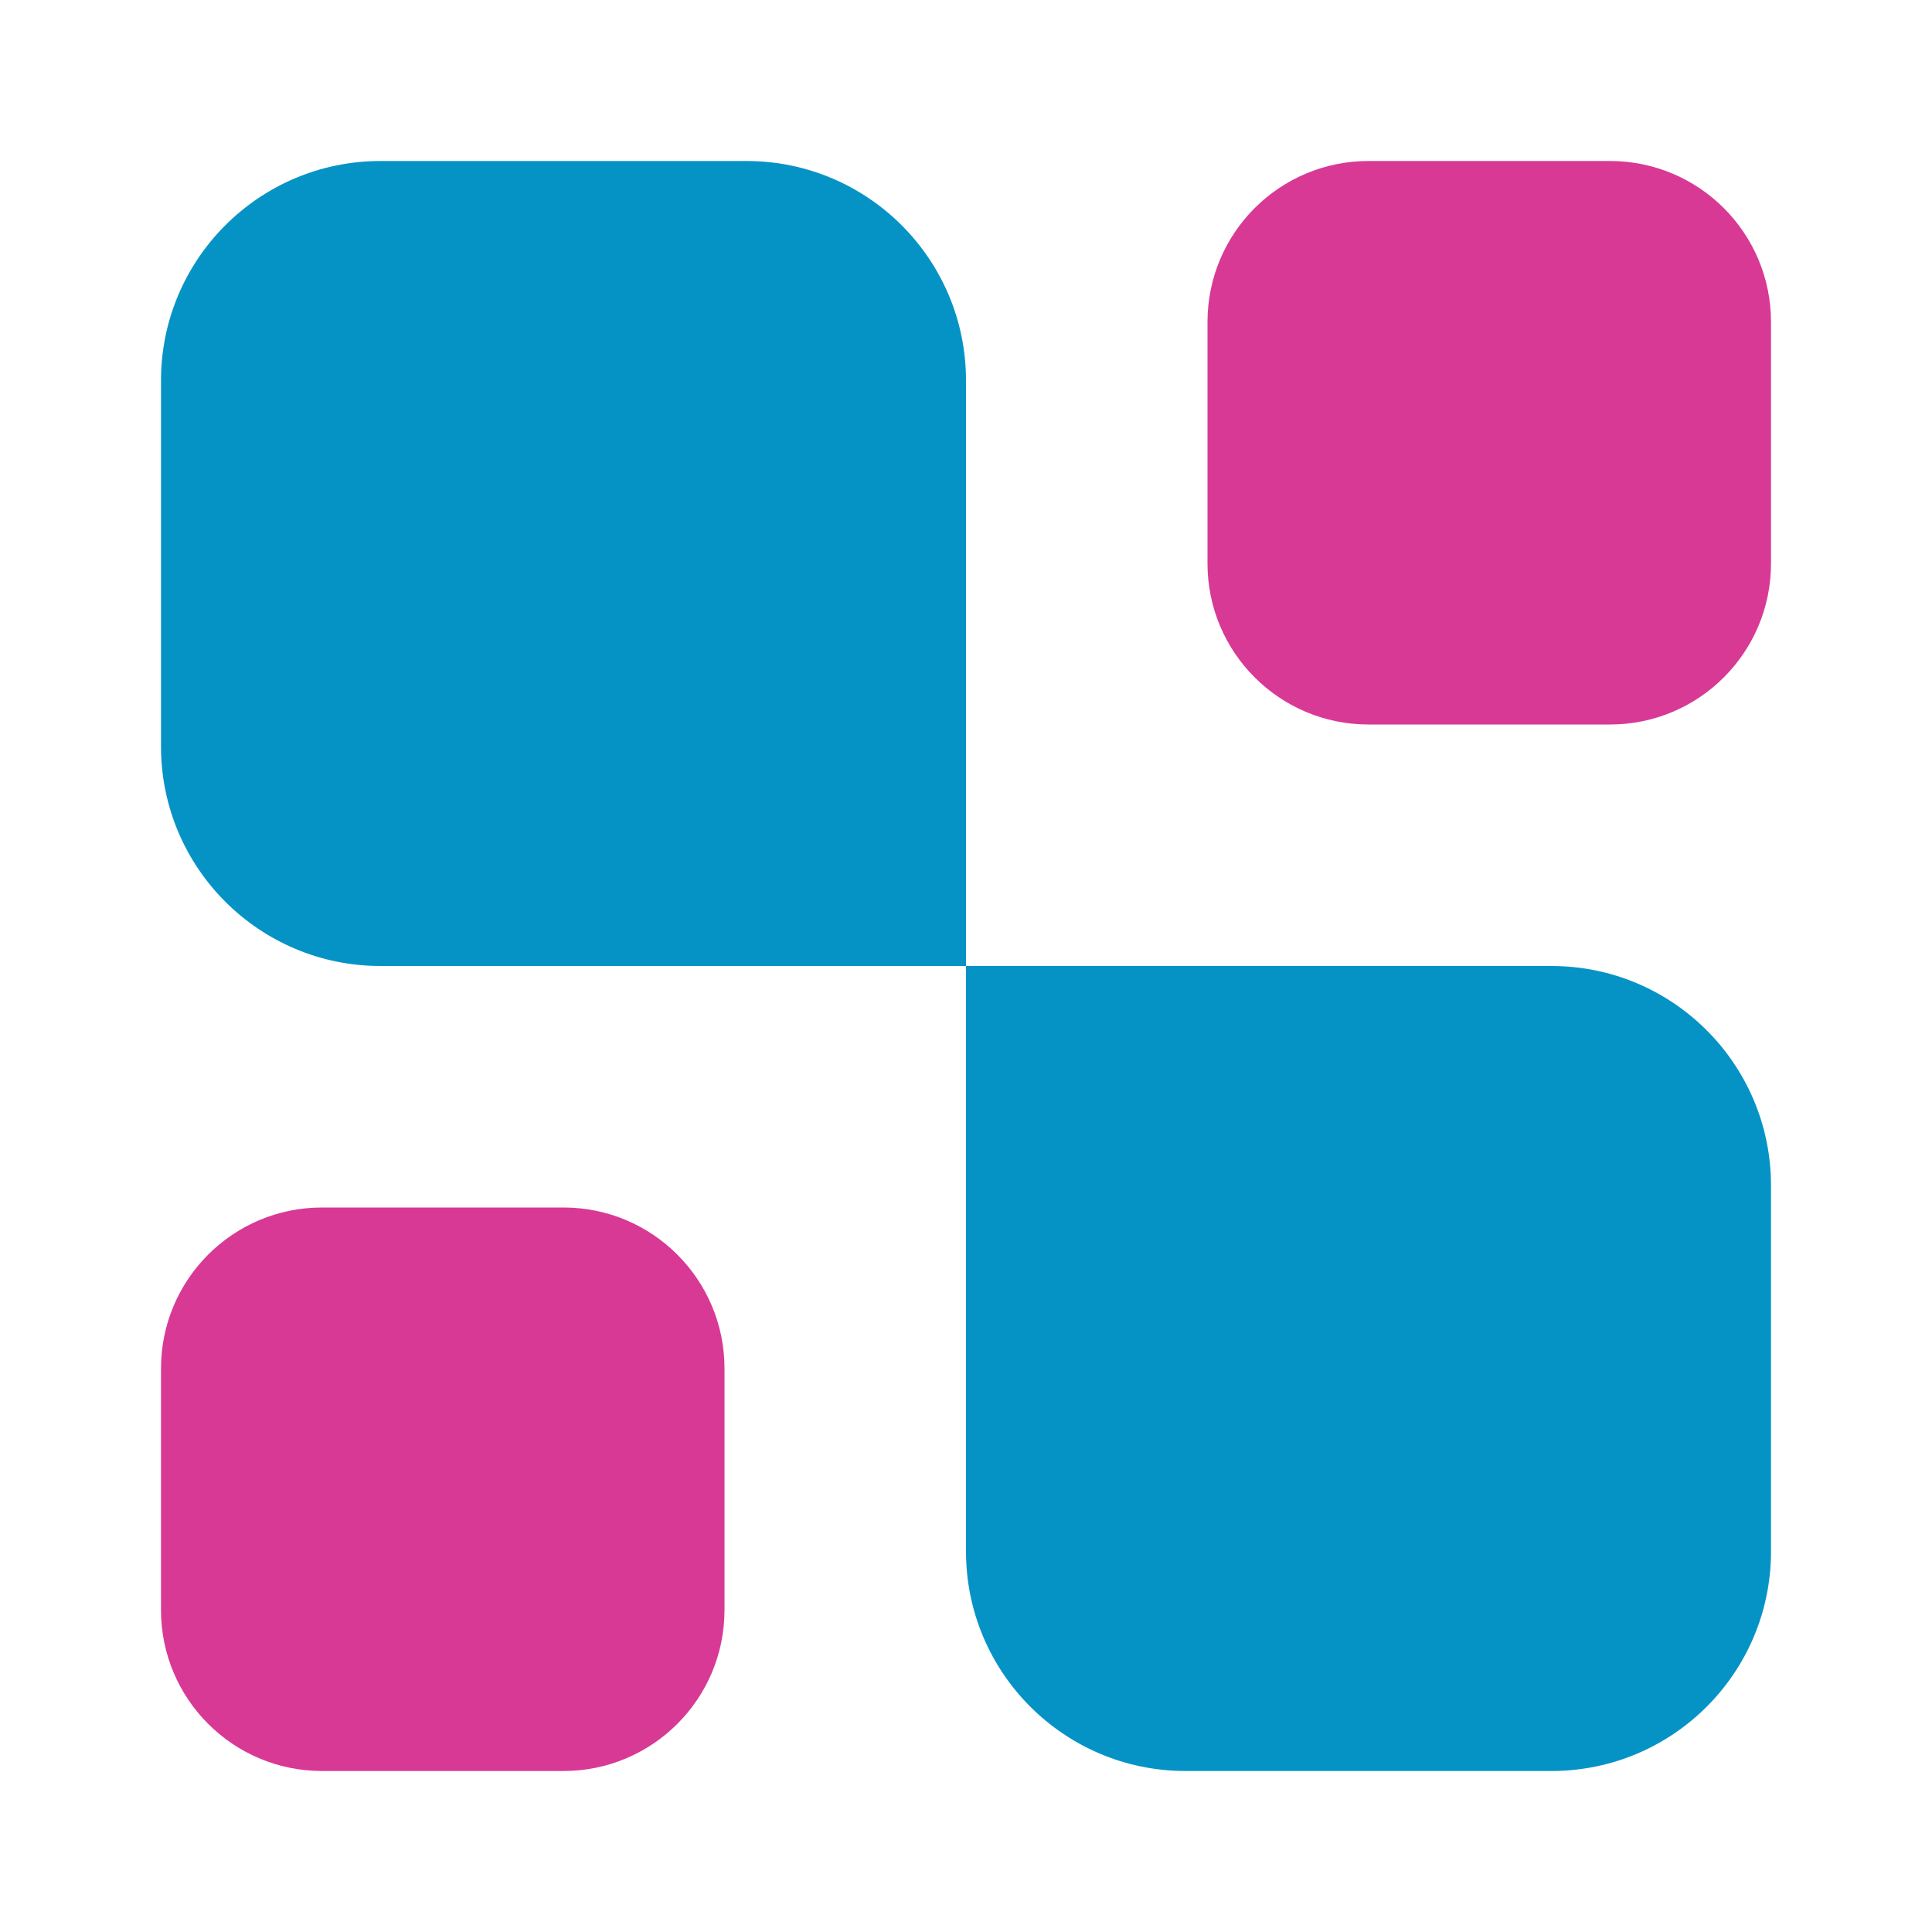
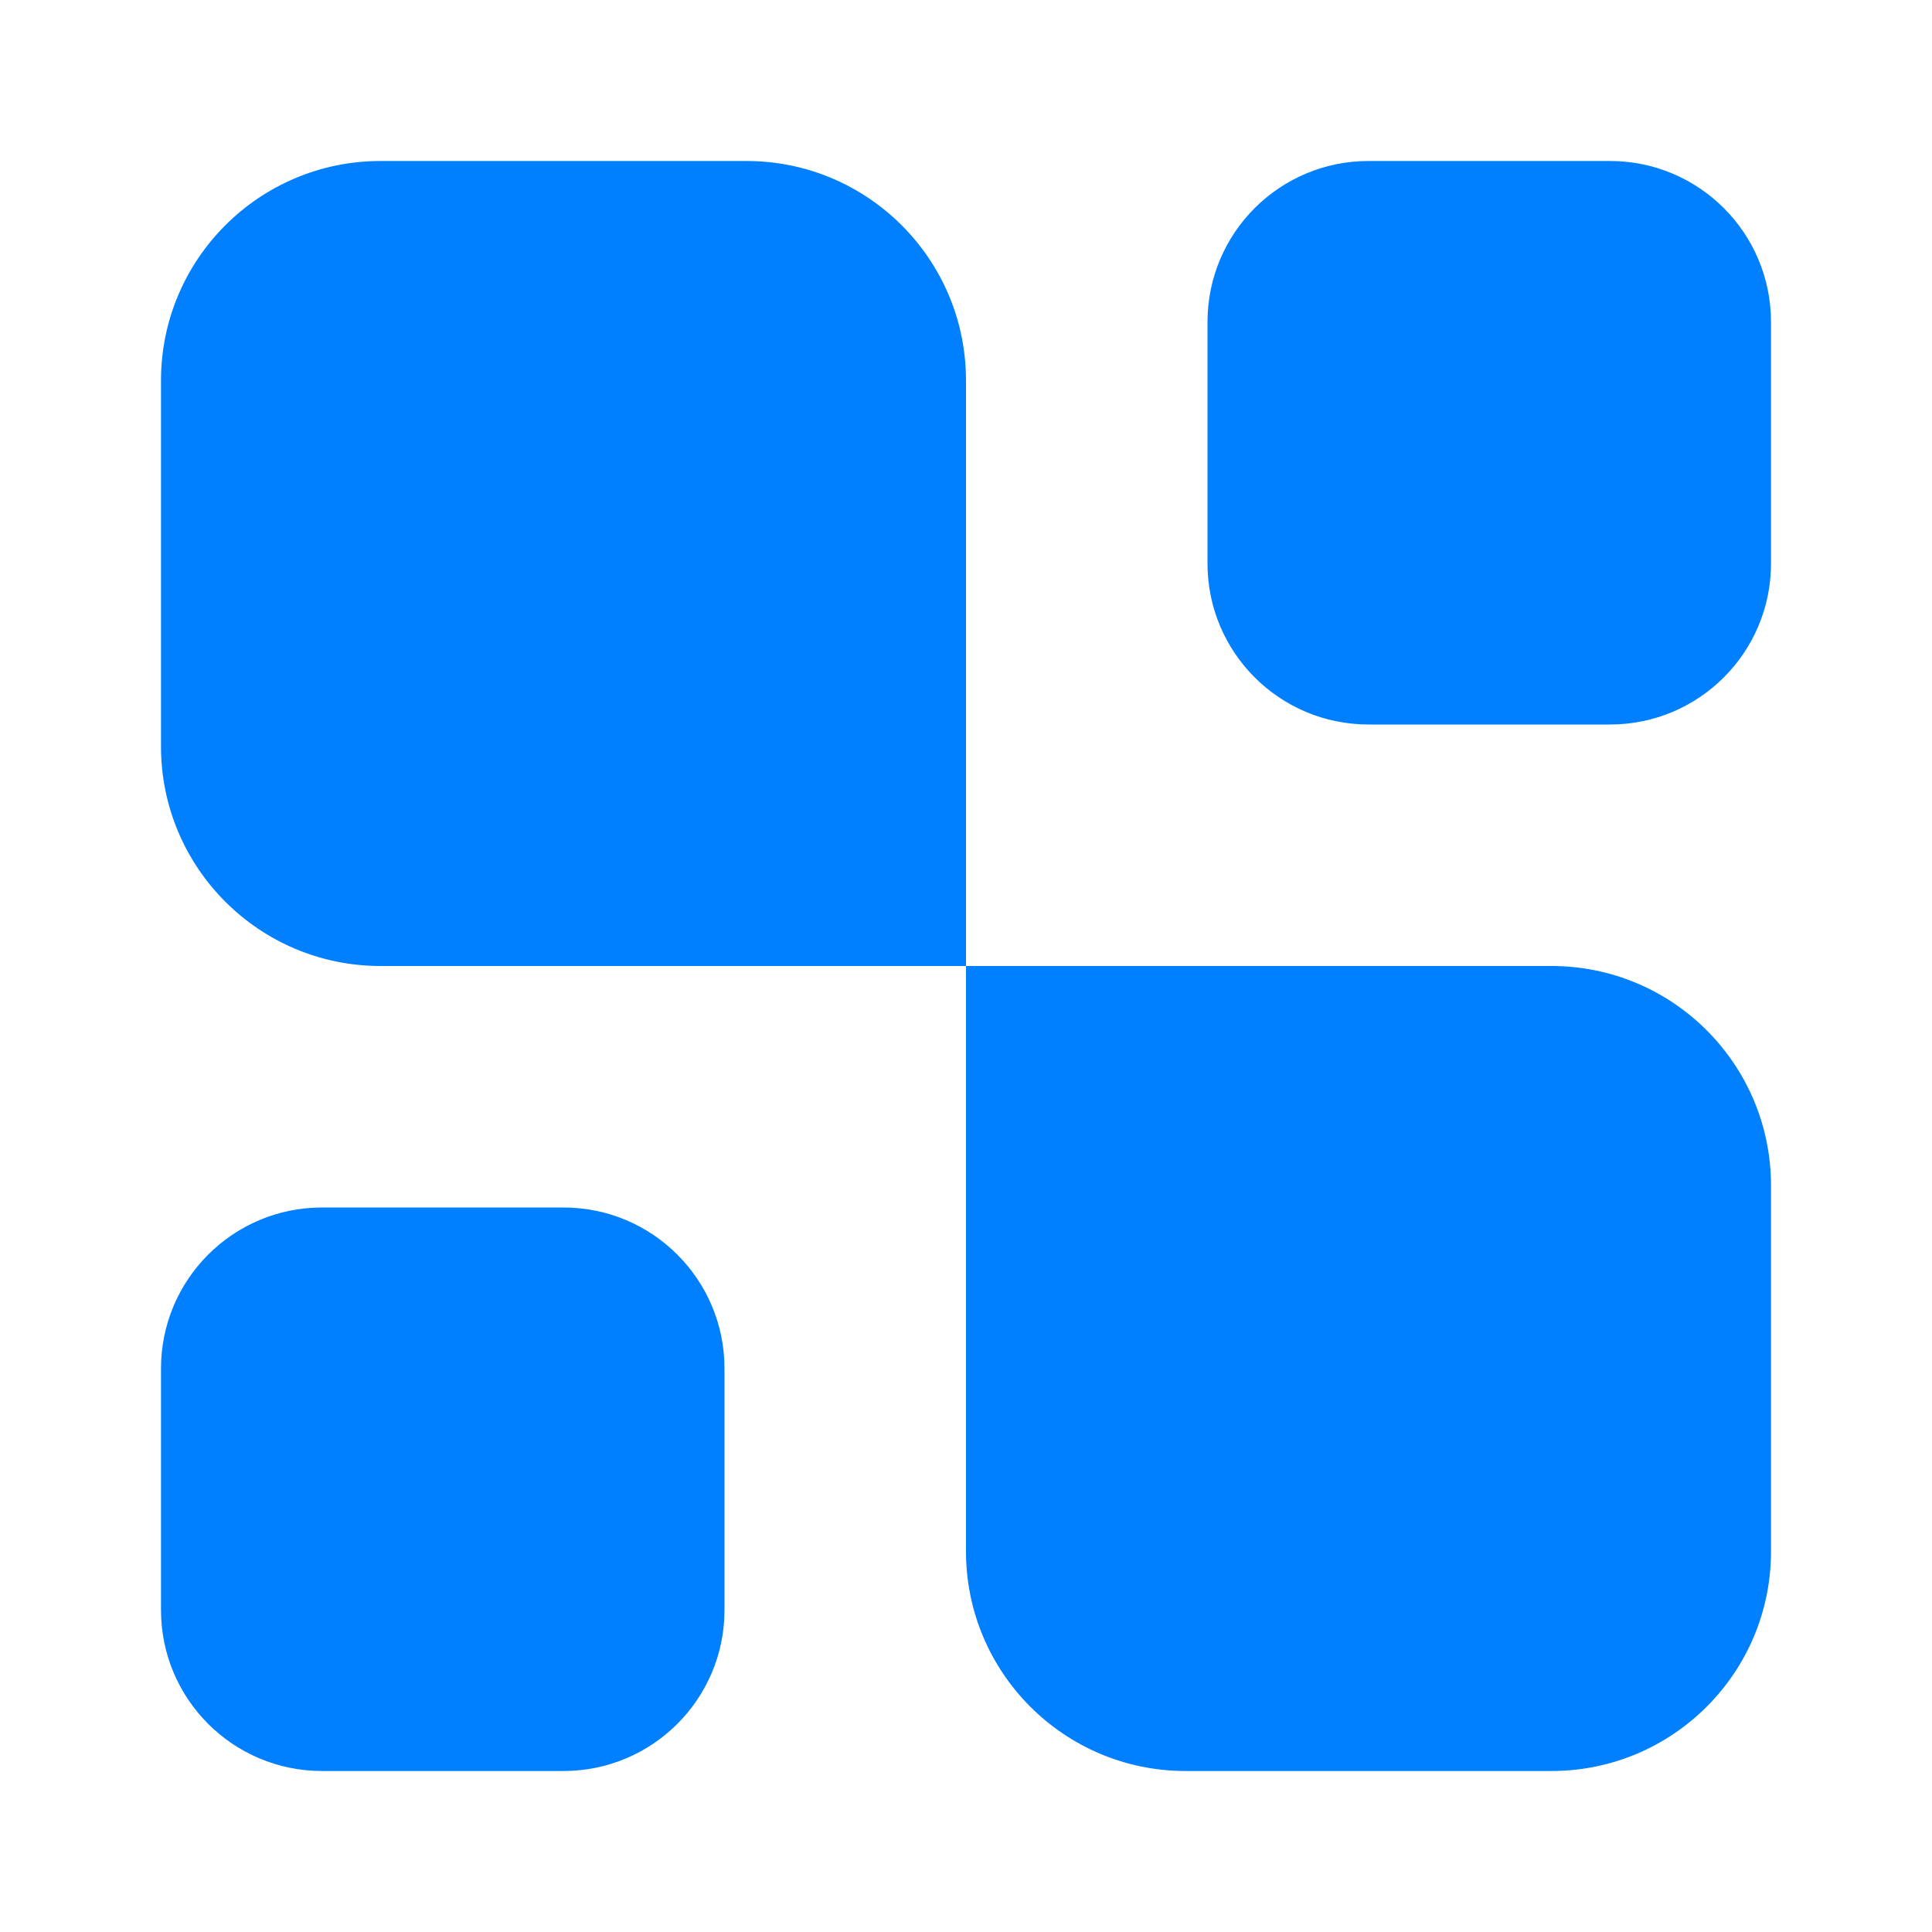
<svg xmlns="http://www.w3.org/2000/svg" width="24" height="24" viewBox="0 0 24 24" fill="none">
-   <path d="M22 19.273C22 20.779 20.779 22 19.273 22H14.727C13.221 22 12 20.779 12 19.273V12H19.273C20.779 12 22 13.221 22 14.727V19.273Z" fill="#0593C6" />
-   <path d="M20 2C21.105 2 22 2.895 22 4V7C22 8.105 21.105 9 20 9H17C15.895 9 15 8.105 15 7V4C15 2.895 15.895 2 17 2H20Z" fill="#D83995" />
-   <path d="M7 15C8.105 15 9 15.895 9 17V20C9 21.105 8.105 22 7 22H4C2.895 22 2 21.105 2 20V17C2 15.895 2.895 15 4 15H7Z" fill="#D83995" />
-   <path d="M12 12H4.727C3.221 12 2 10.779 2 9.273V4.727C2 3.221 3.221 2 4.727 2H9.273C10.779 2 12 3.221 12 4.727V12Z" fill="#0593C6" />
+   <path d="M22 19.273C22 20.779 20.779 22 19.273 22H14.727C13.221 22 12 20.779 12 19.273V12H19.273C20.779 12 22 13.221 22 14.727V19.273Z" fill="#0080FF" />
+   <path d="M20 2C21.105 2 22 2.895 22 4V7C22 8.105 21.105 9 20 9H17C15.895 9 15 8.105 15 7V4C15 2.895 15.895 2 17 2H20Z" fill="#0080FF" />
+   <path d="M7 15C8.105 15 9 15.895 9 17V20C9 21.105 8.105 22 7 22H4C2.895 22 2 21.105 2 20V17C2 15.895 2.895 15 4 15H7Z" fill="#0080FF" />
+   <path d="M12 12H4.727C3.221 12 2 10.779 2 9.273V4.727C2 3.221 3.221 2 4.727 2H9.273C10.779 2 12 3.221 12 4.727V12Z" fill="#0080FF" />
</svg>
